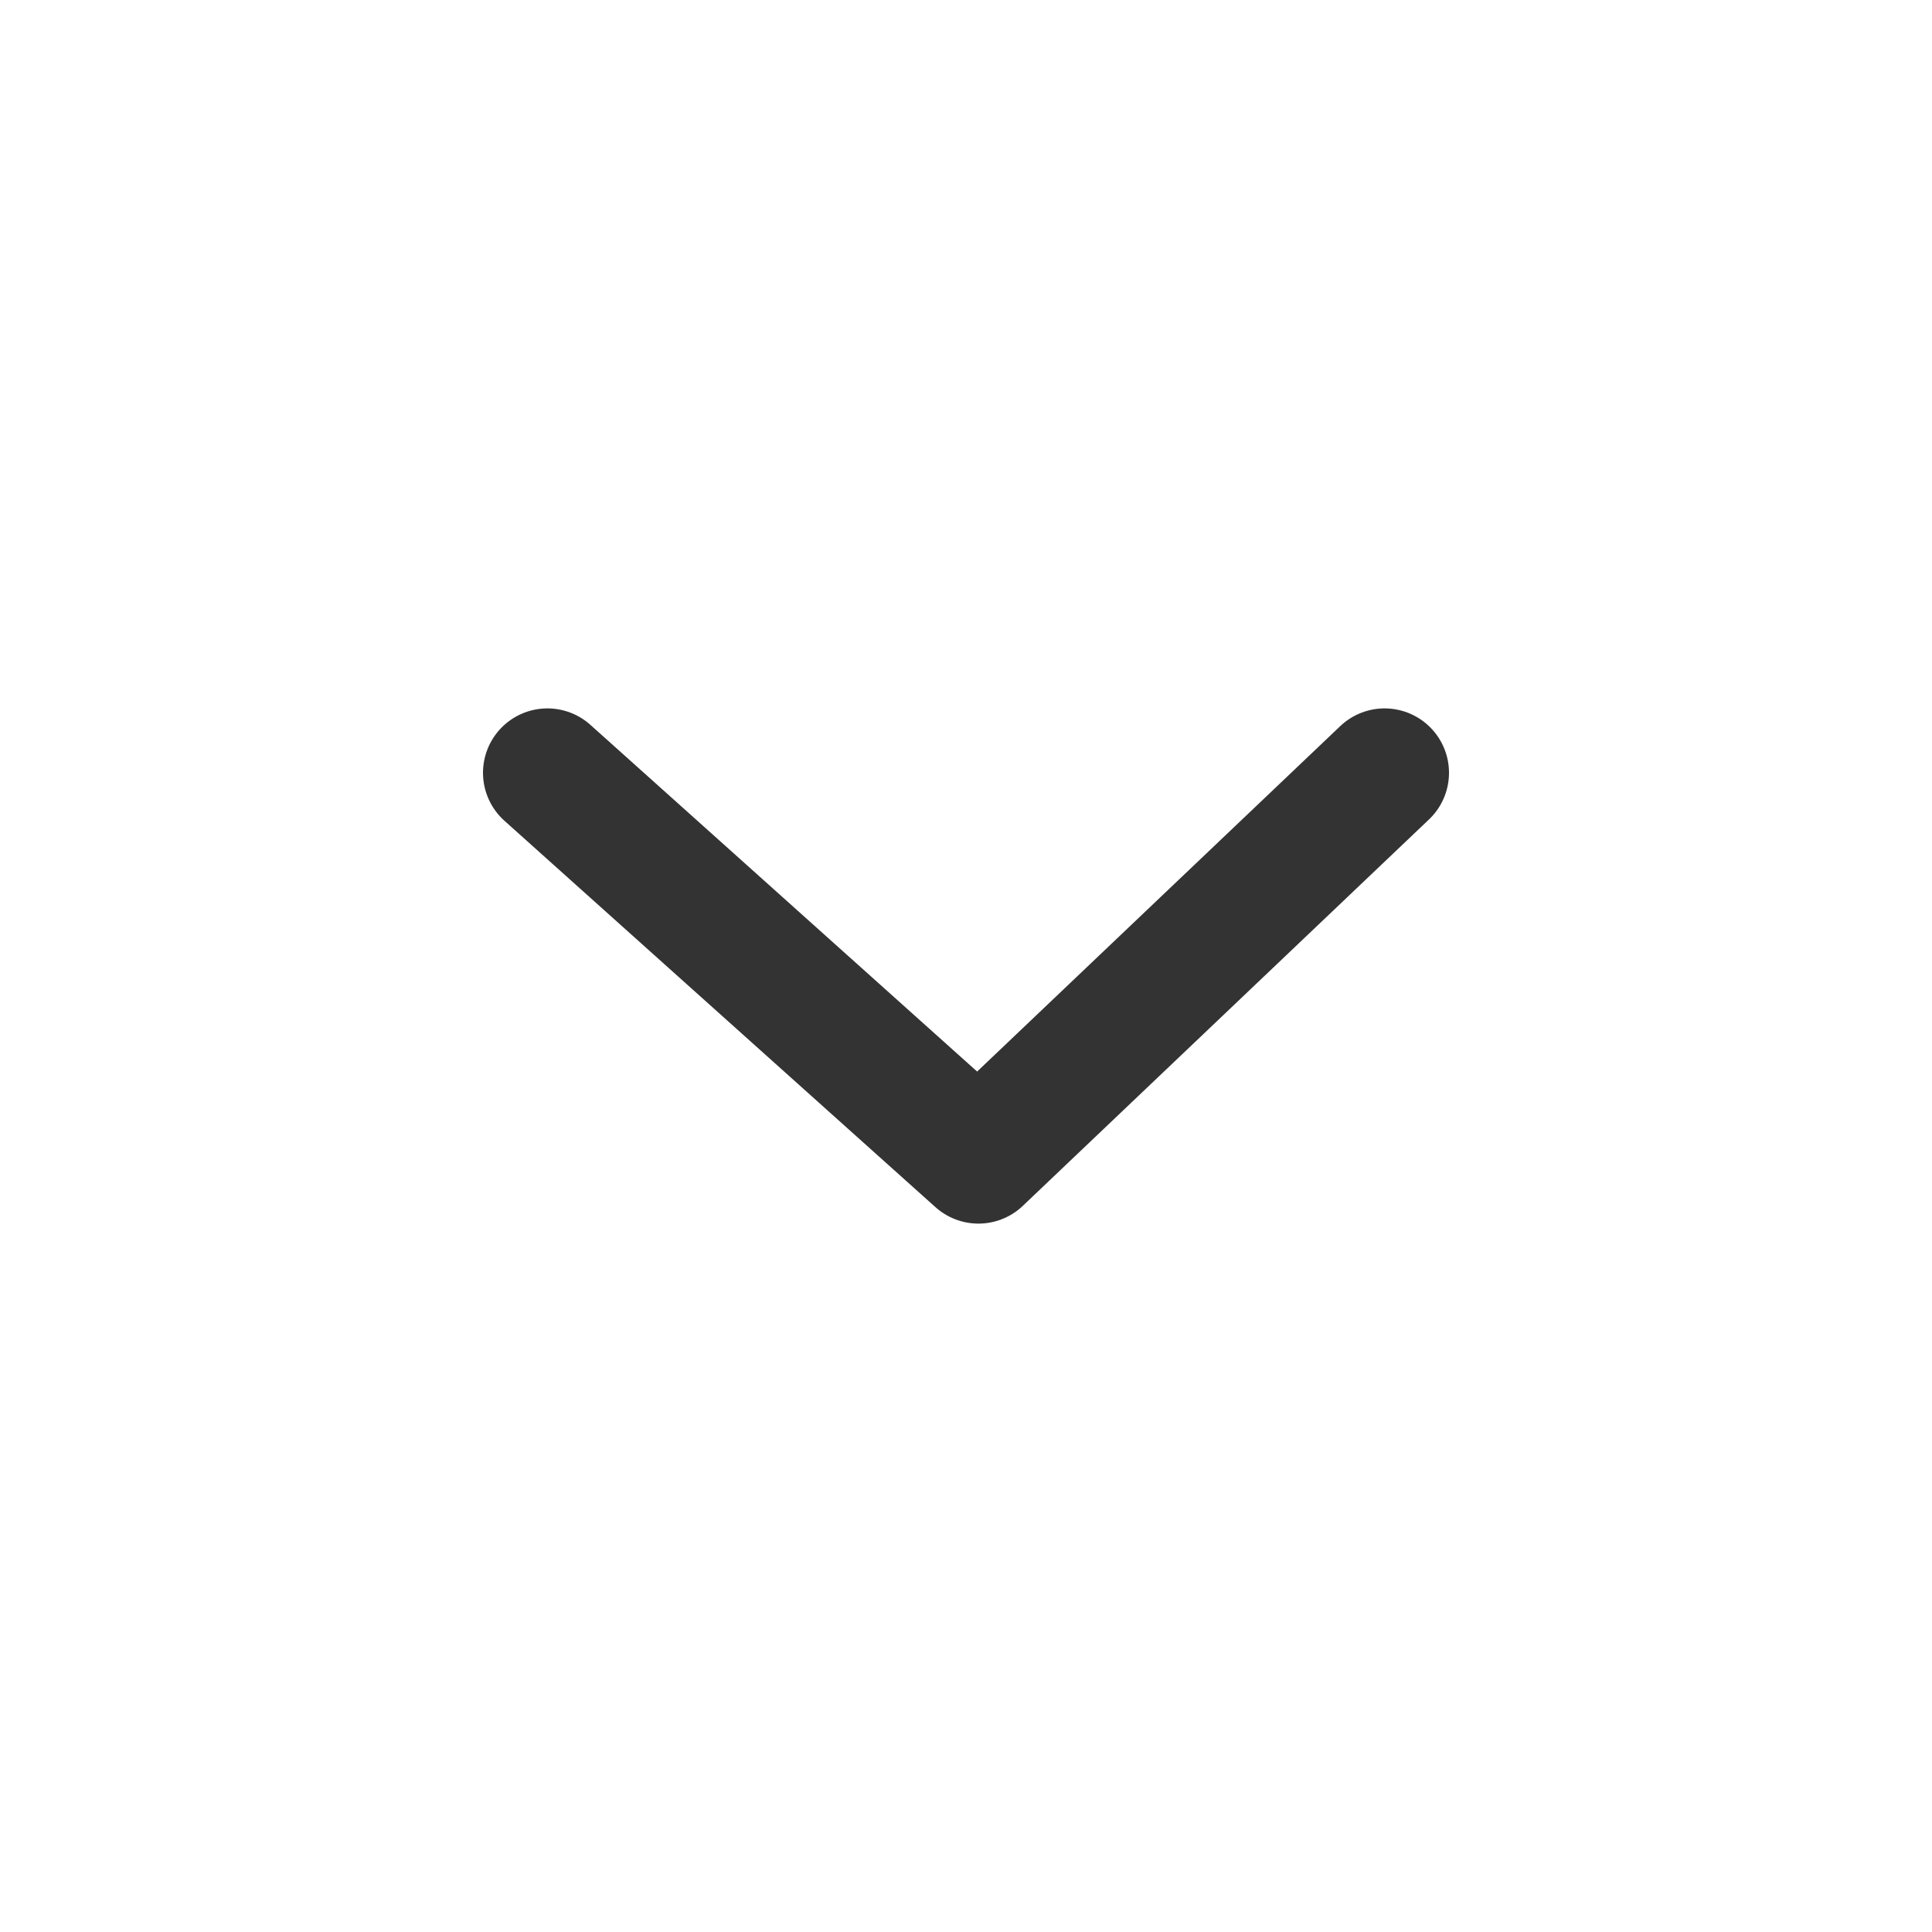
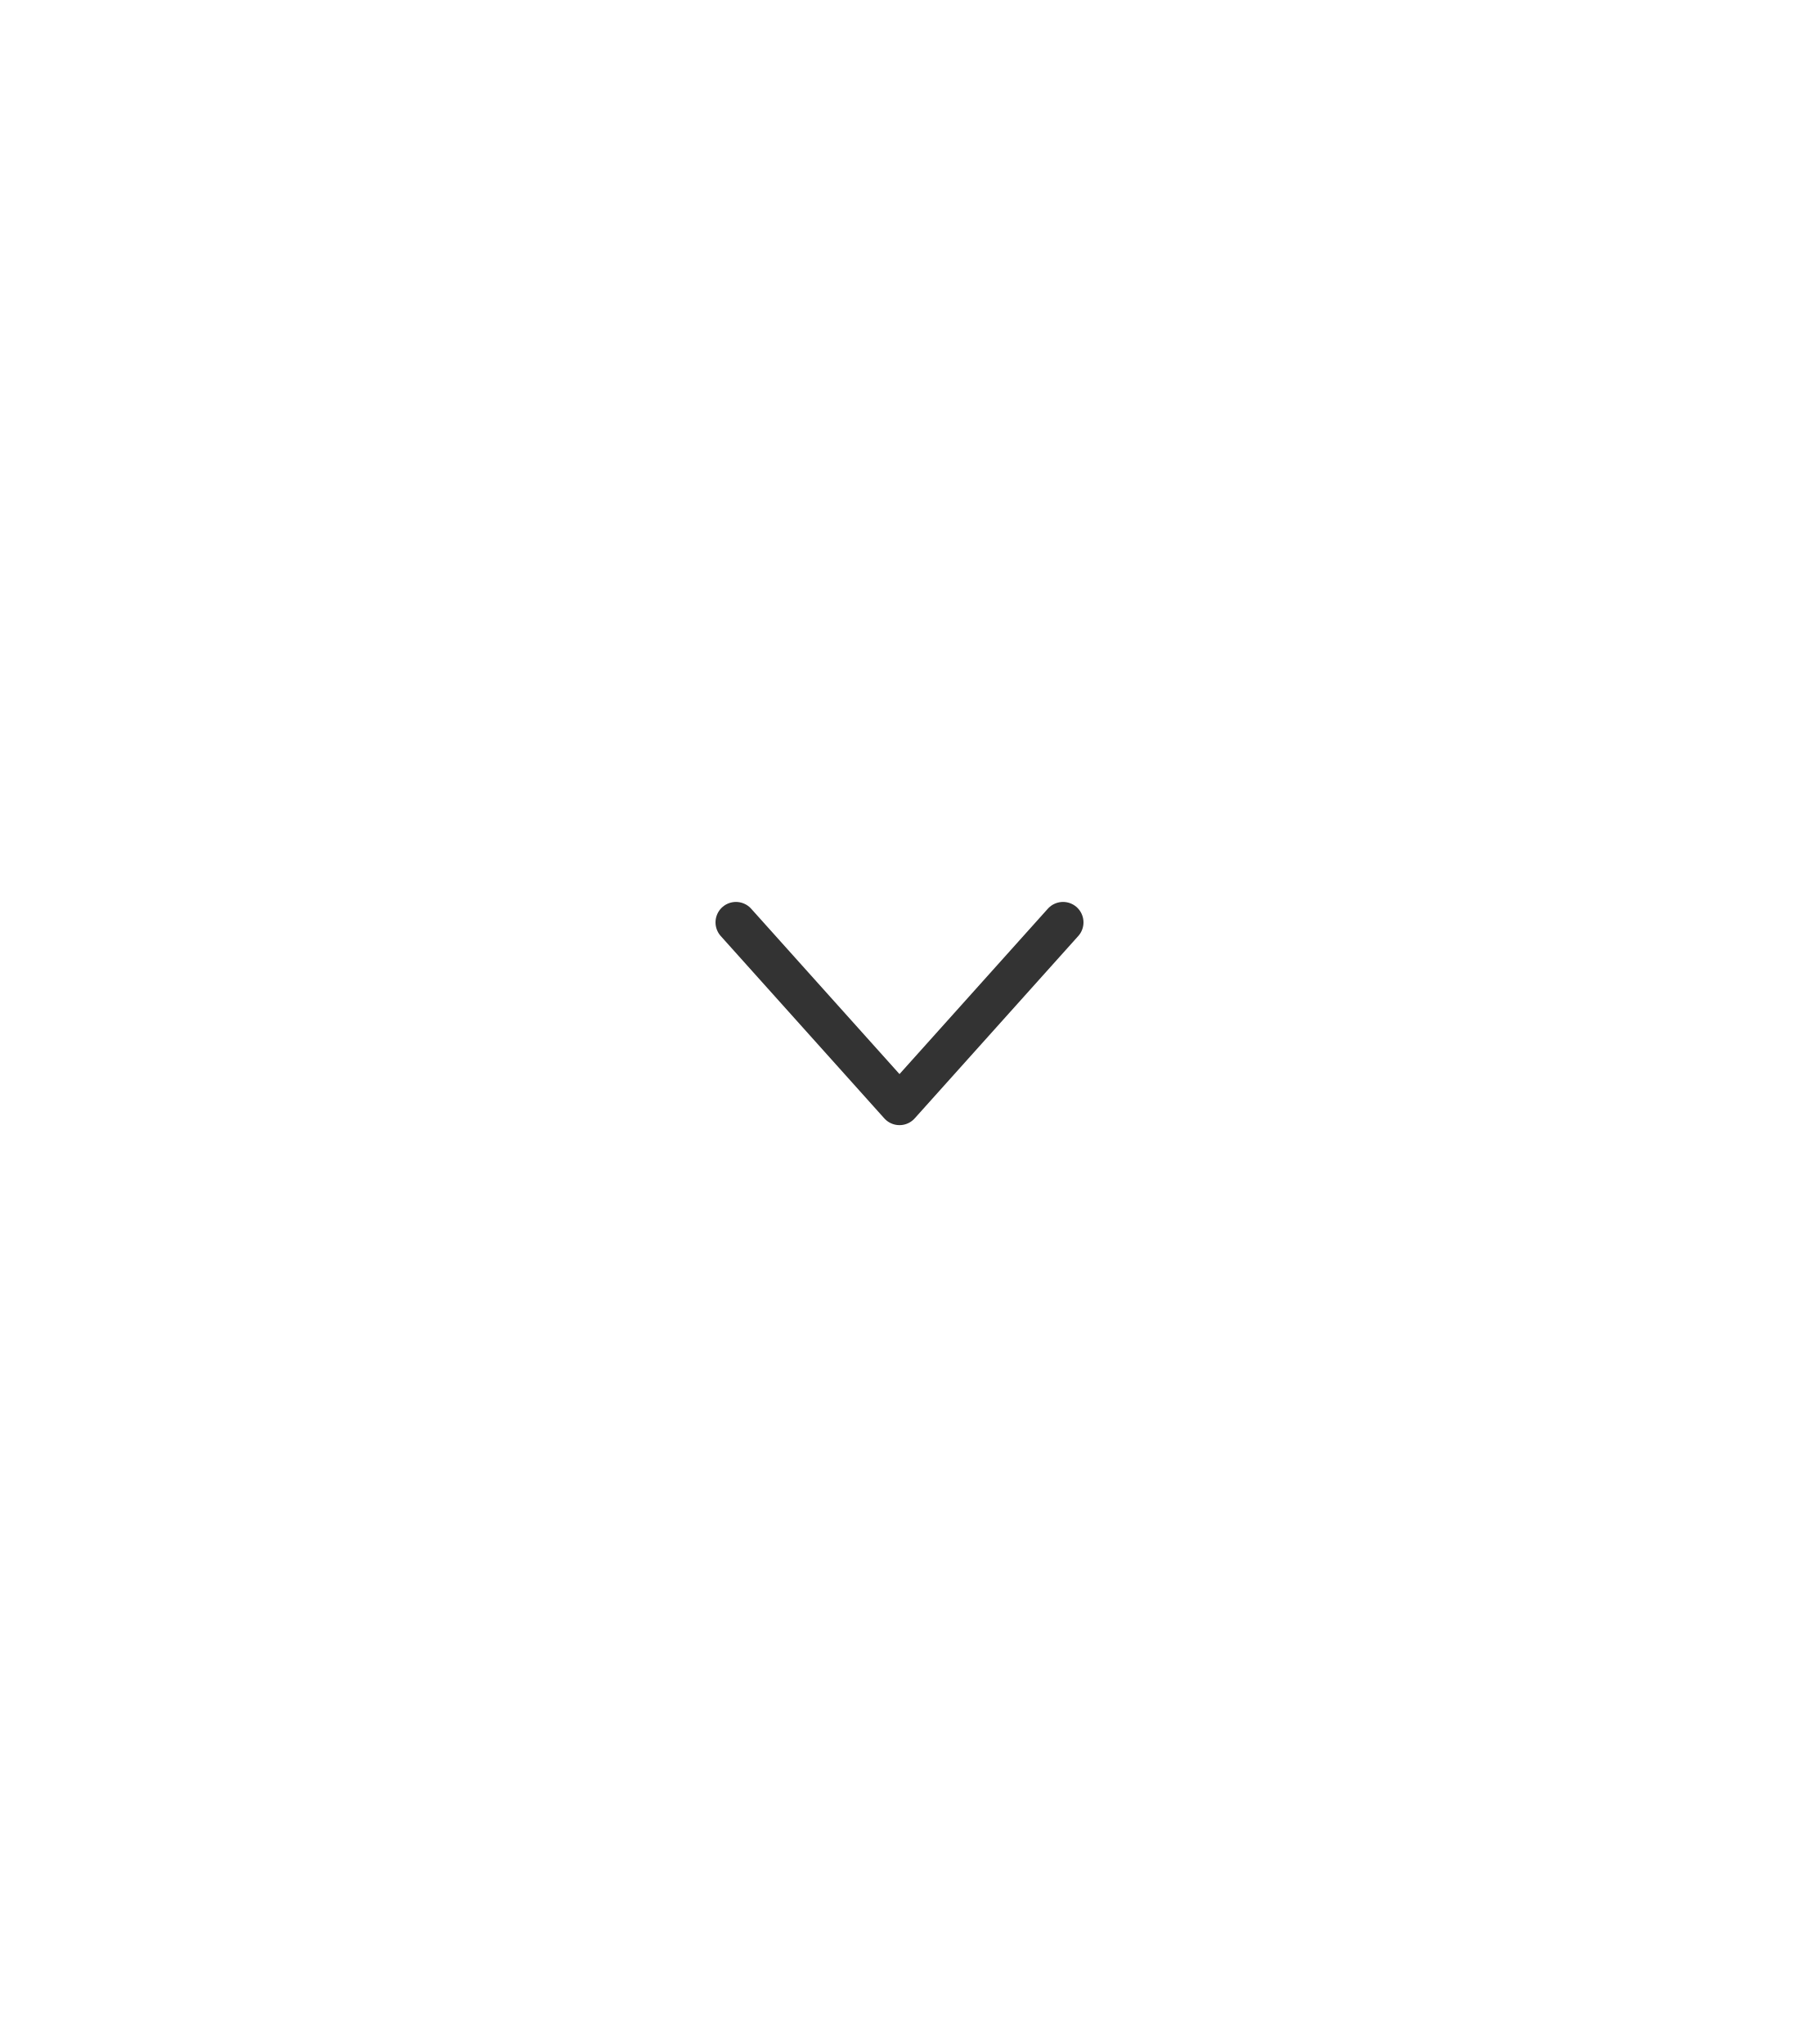
- <svg xmlns="http://www.w3.org/2000/svg" width="30" height="30" viewBox="0 0 30 30" fill="none">
-   <path d="M8.5 12L15.193 18L21.5 12" stroke="#333333" stroke-width="2" stroke-linecap="round" stroke-linejoin="round" />
+ <svg xmlns="http://www.w3.org/2000/svg" width="44" height="50" viewBox="0 0 44 50" fill="none">
+   <path d="M18 22.563L22 27.023L26 22.563" stroke="#333333" stroke-linecap="round" stroke-linejoin="round" />
</svg>
